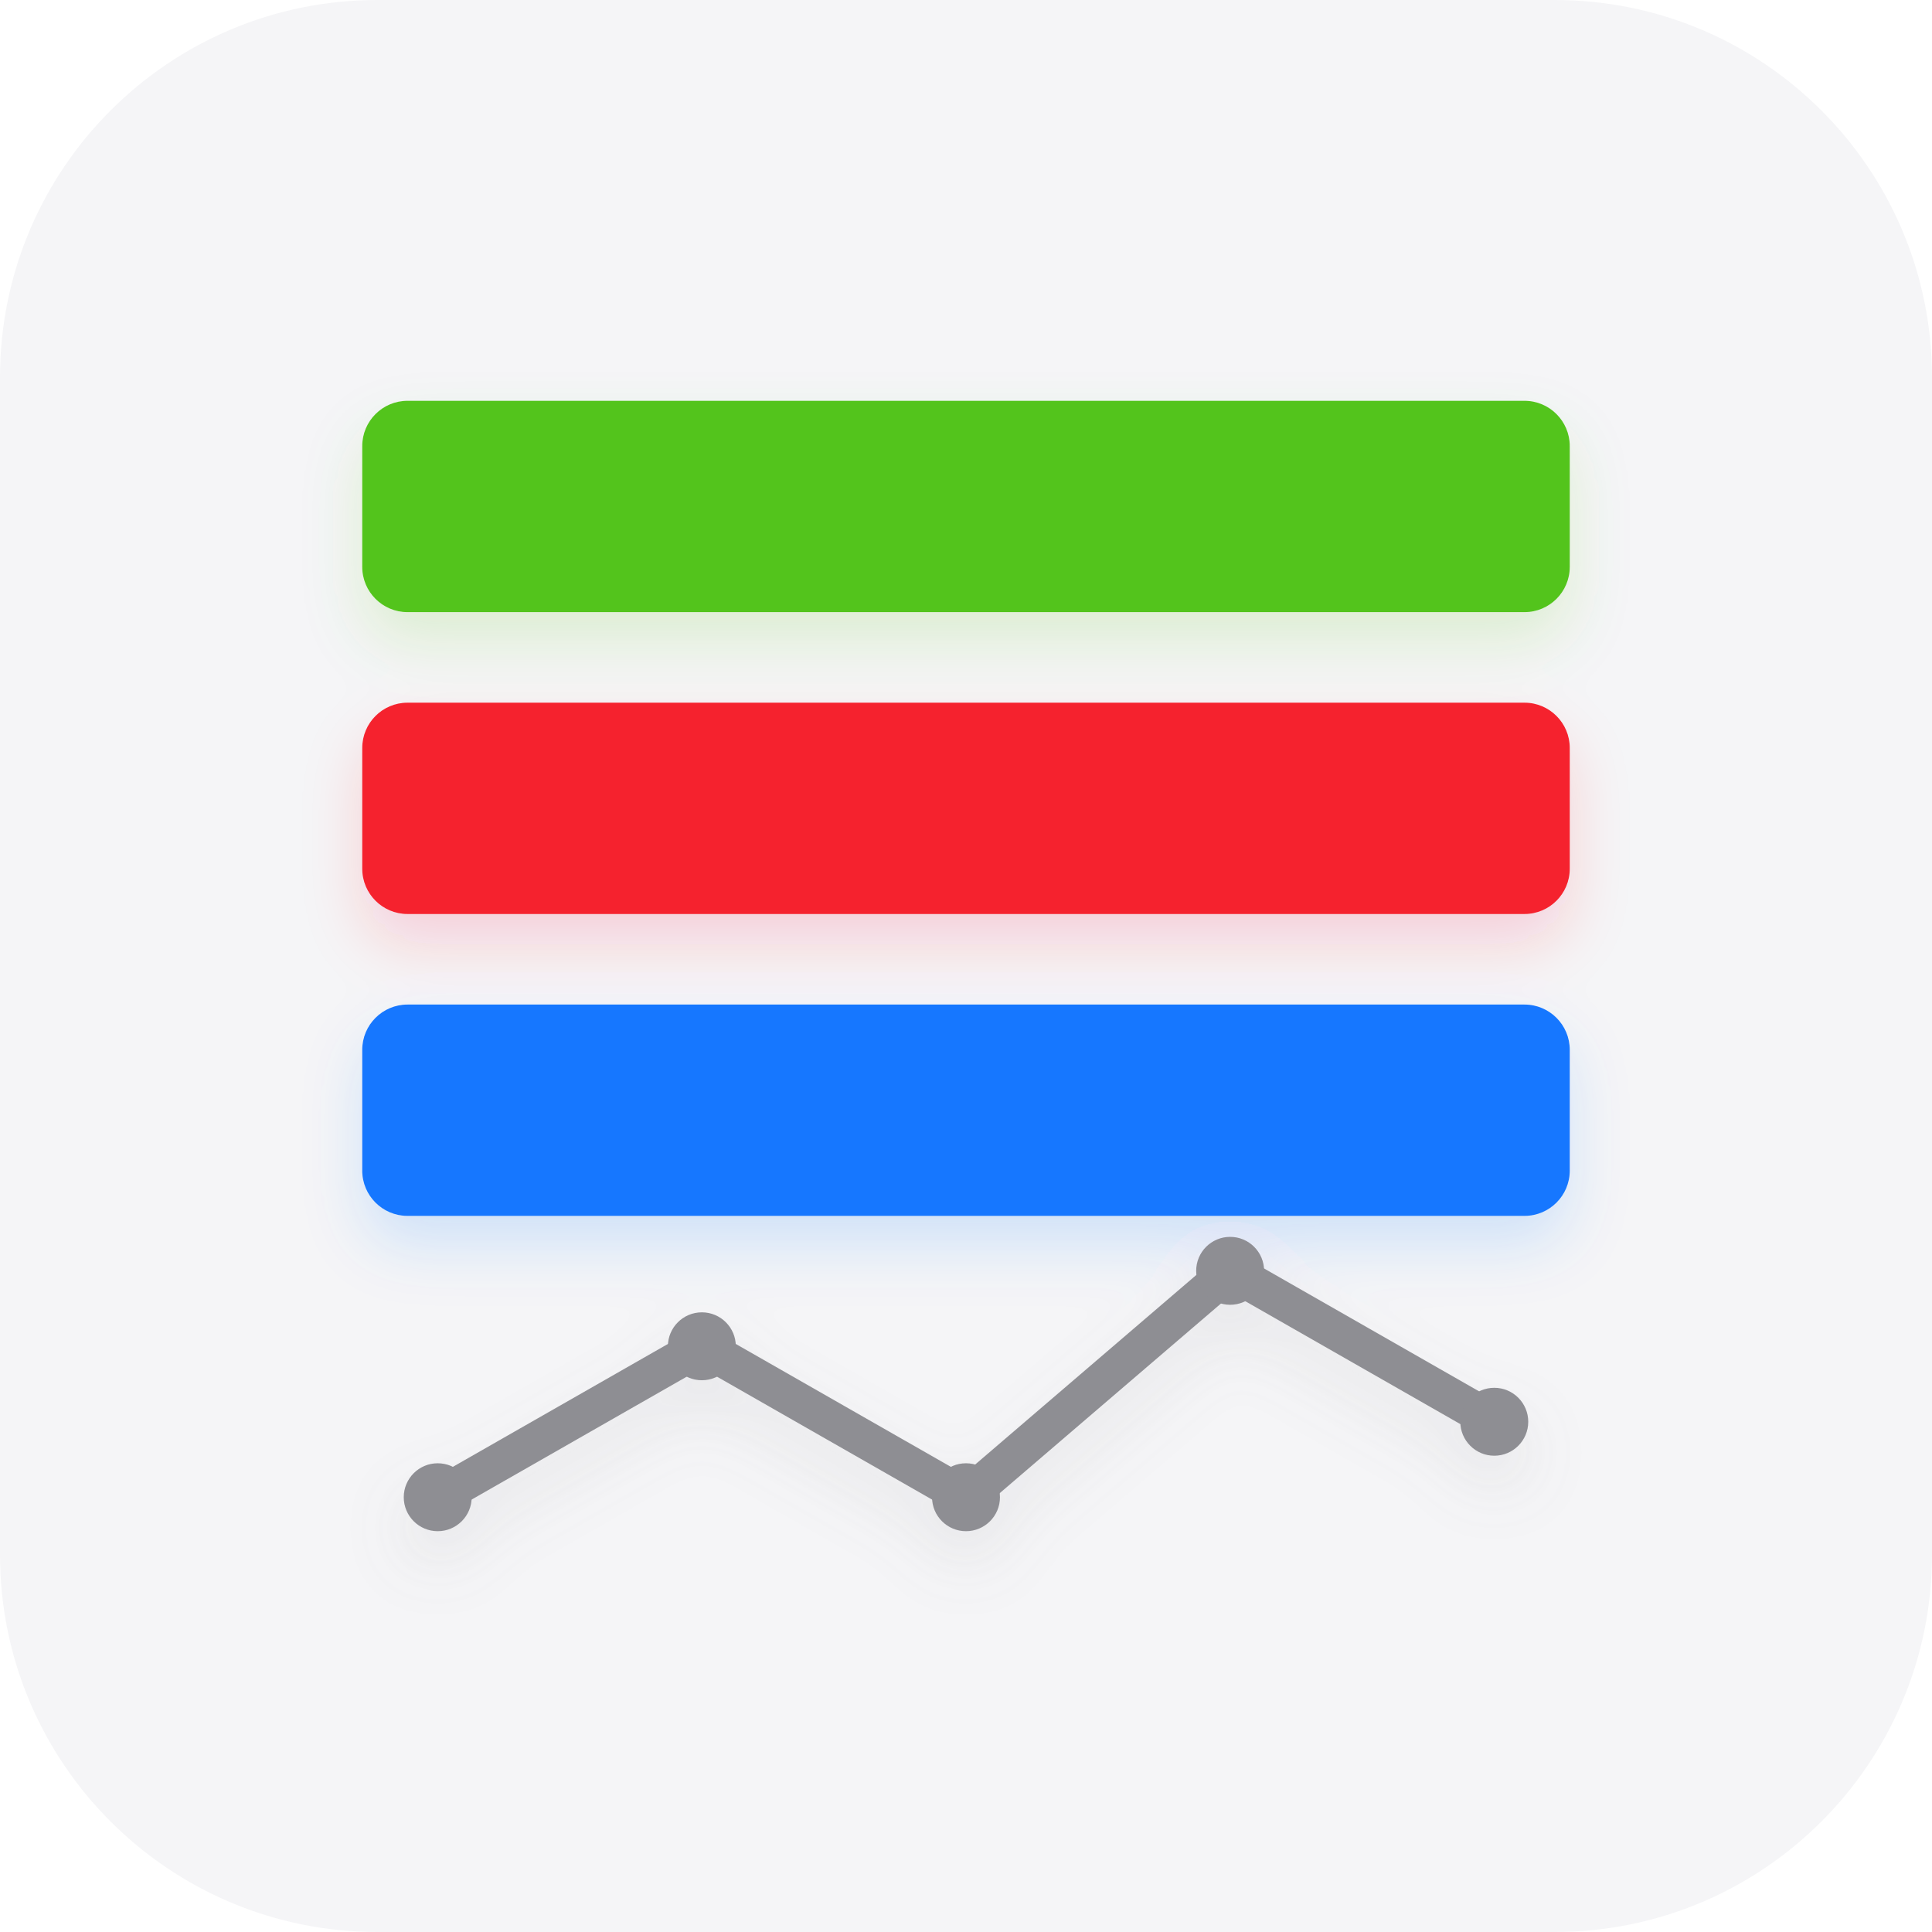
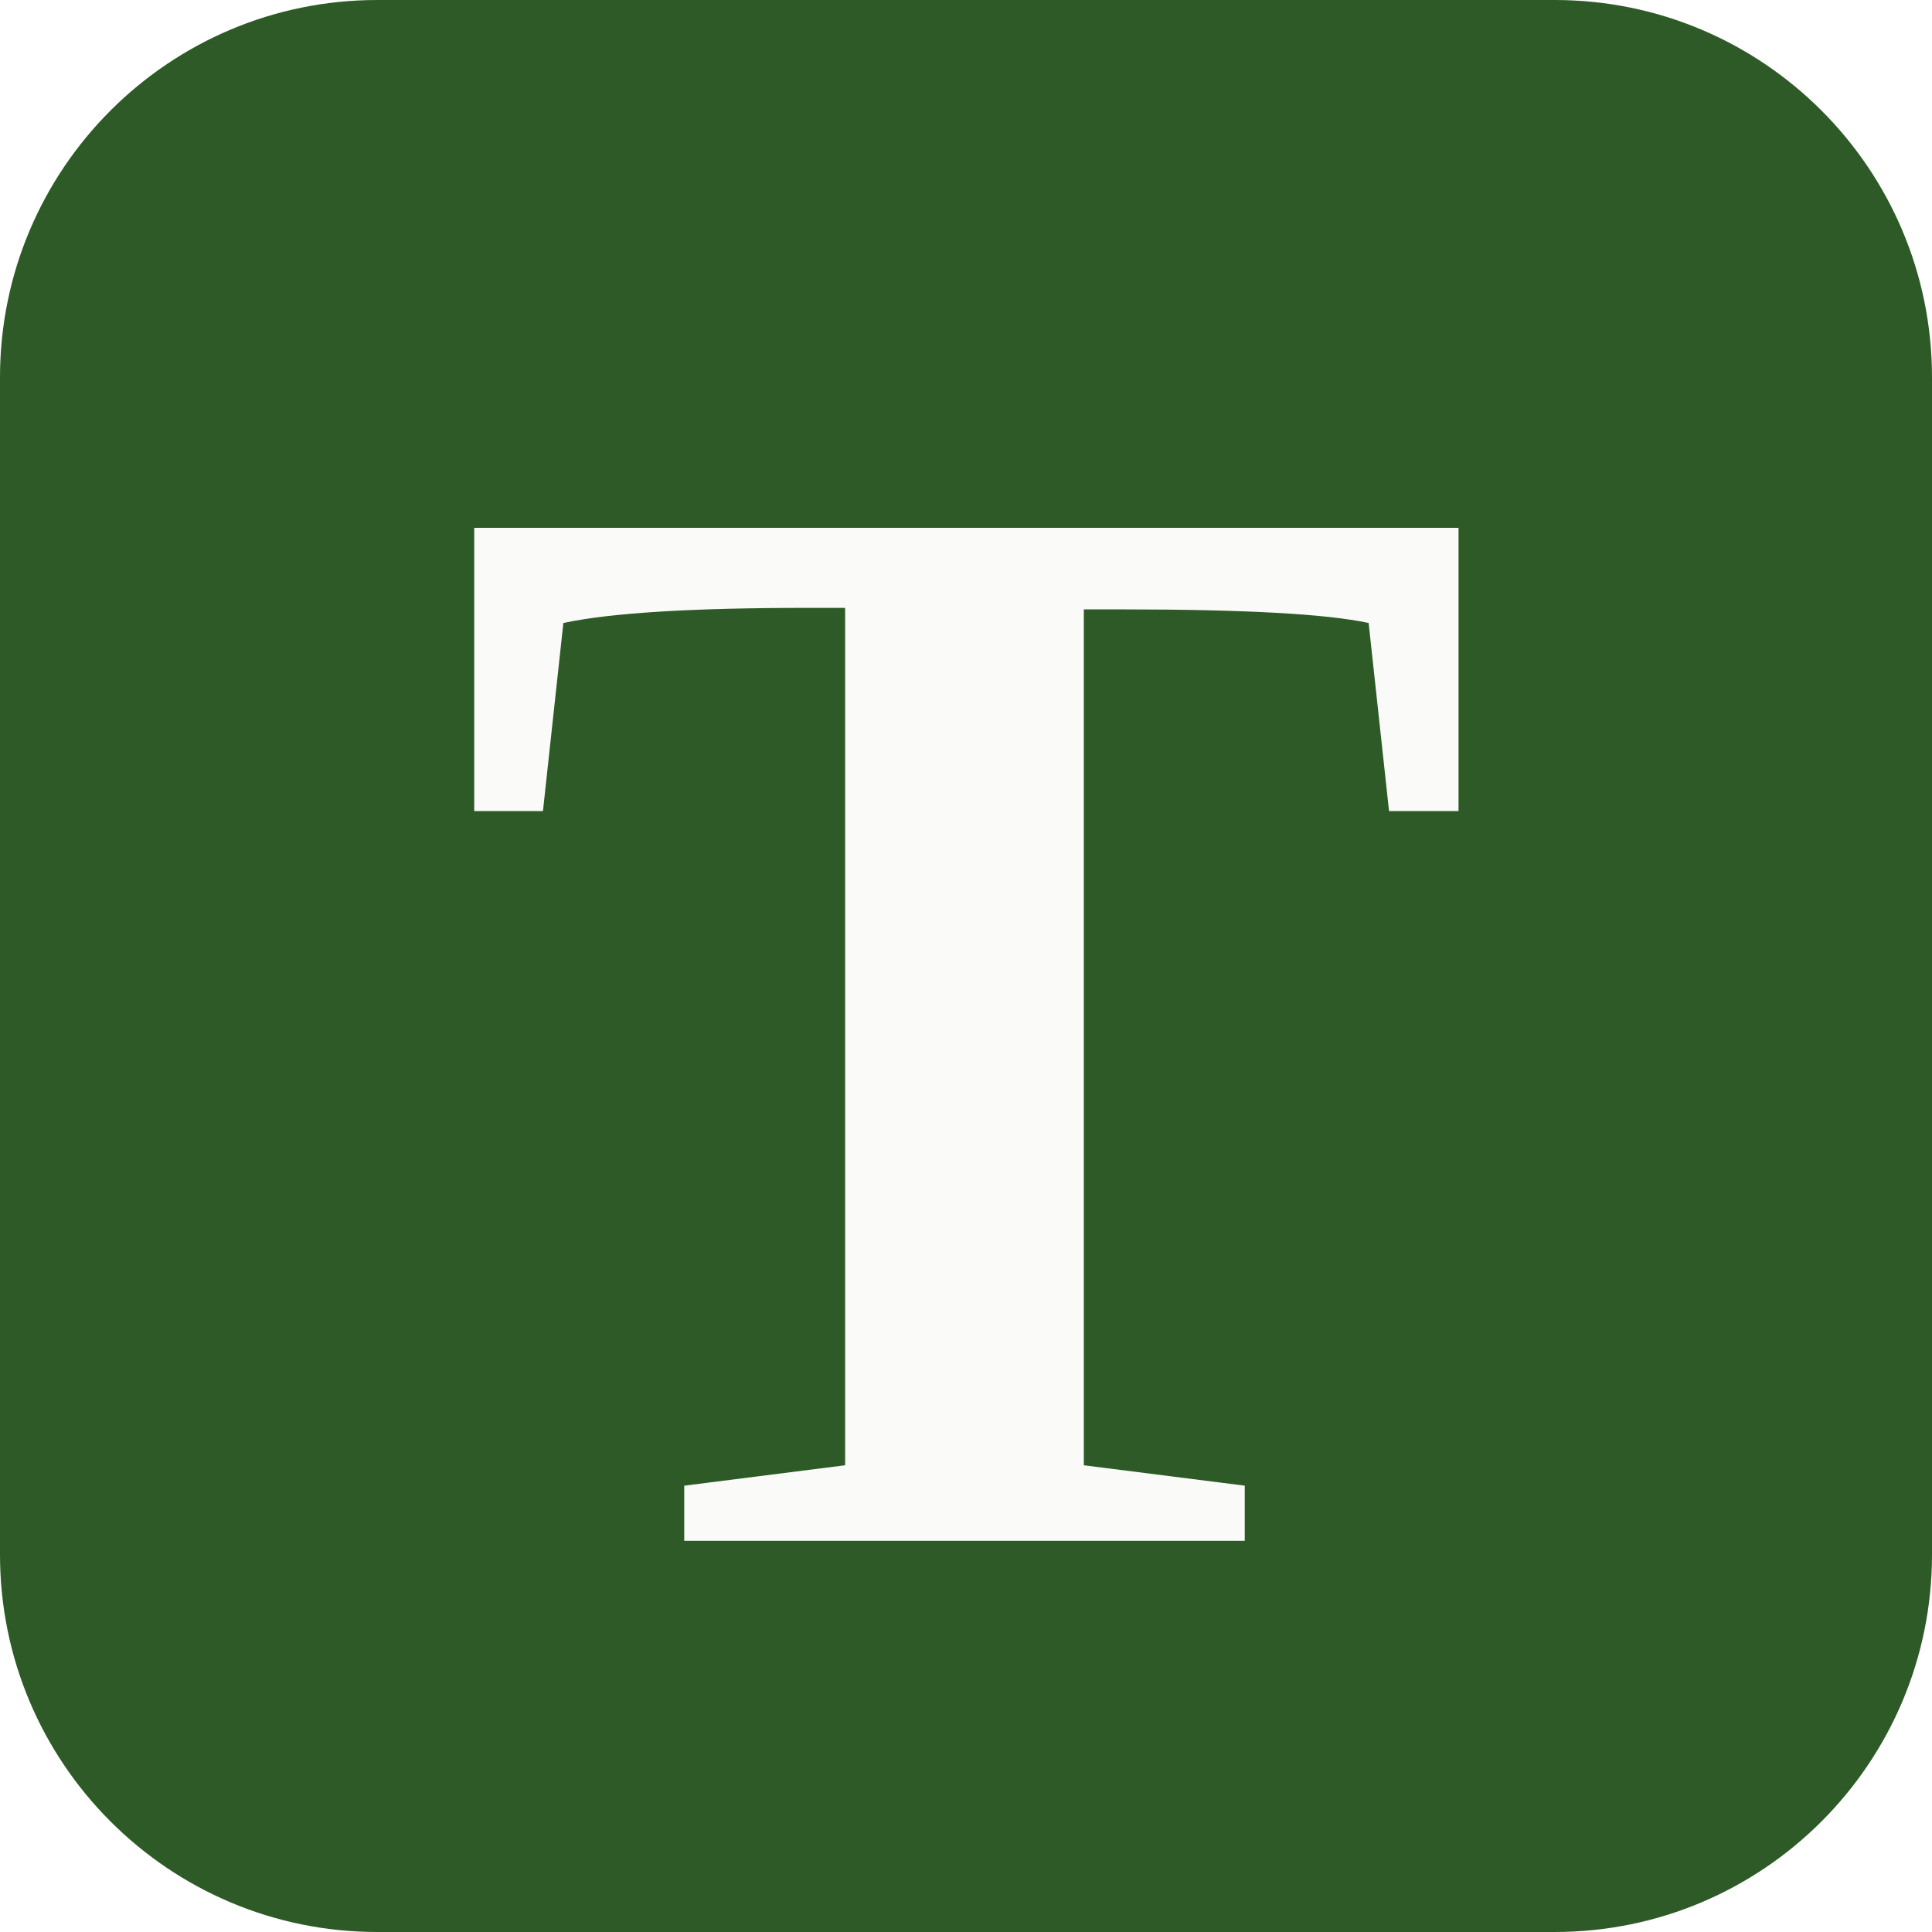
- <svg xmlns="http://www.w3.org/2000/svg" width="1024" height="1024" viewBox="0 0 1024 1024" version="1.1" id="svg9">
-   <defs id="defs2">
-     <filter id="shadow" x="-20%" y="-20%" width="140%" height="140%" filterUnits="userSpaceOnUse">
-       <feGaussianBlur stdDeviation="16" result="blur" id="feGaussianBlur1" />
-       <feOffset dx="0" dy="16" id="feOffset1" />
-       <feComponentTransfer result="shadow" id="feComponentTransfer1">
-         <feFuncA type="linear" slope="0.15" id="feFuncA1" />
-       </feComponentTransfer>
-       <feMerge id="feMerge2">
-         <feMergeNode in="shadow" id="feMergeNode1" />
-         <feMergeNode in="SourceGraphic" id="feMergeNode2" />
-       </feMerge>
-     </filter>
-   </defs>
-   <rect x="0" y="0" width="1024" height="1024" rx="200" ry="200" fill="#f5f5f7" id="rect2" />
-   <g transform="translate(160, 160)" filter="url(#shadow)" id="g9">
-     <g id="g11" transform="translate(0,-47.56171)">
-       <rect x="32" y="100" width="640" height="112" rx="24" ry="24" fill="#52c41a" id="rect3" />
-       <rect x="32" y="260" width="640" height="112" rx="24" ry="24" fill="#f5222d" id="rect4" />
-       <rect x="32" y="420" width="640" height="112" rx="24" ry="24" fill="#1677ff" id="rect5" />
-       <g id="g10" transform="translate(-5.871643)">
-         <polyline points="120,680 260,600 400,680 540,560 680,640" fill="none" stroke="#8e8e93" stroke-width="20" stroke-linecap="round" stroke-linejoin="round" id="polyline5" transform="translate(-42.12836,1.123423)" />
-         <circle cx="77.872" cy="681.123" r="18" fill="#8e8e93" id="circle5" />
-         <circle cx="217.872" cy="601.123" r="18" fill="#8e8e93" id="circle6" />
-         <circle cx="357.872" cy="681.123" r="18" fill="#8e8e93" id="circle7" />
-         <circle cx="497.872" cy="561.123" r="18" fill="#8e8e93" id="circle8" />
-         <circle cx="637.872" cy="641.123" r="18" fill="#8e8e93" id="circle9" />
-       </g>
-     </g>
-   </g>
+ <svg xmlns="http://www.w3.org/2000/svg" width="1024" height="1024" viewBox="0 0 1024 1024" version="1.1">
+   <rect x="0" y="0" width="1024" height="1024" rx="200" ry="200" fill="#2D5A27" />
+   <text x="512" y="540" dominant-baseline="central" text-anchor="middle" font-family="Playfair Display, Georgia, 'Times New Roman', serif" font-size="820" font-weight="600" fill="#FAFAF8" letter-spacing="-8">T</text>
</svg>
